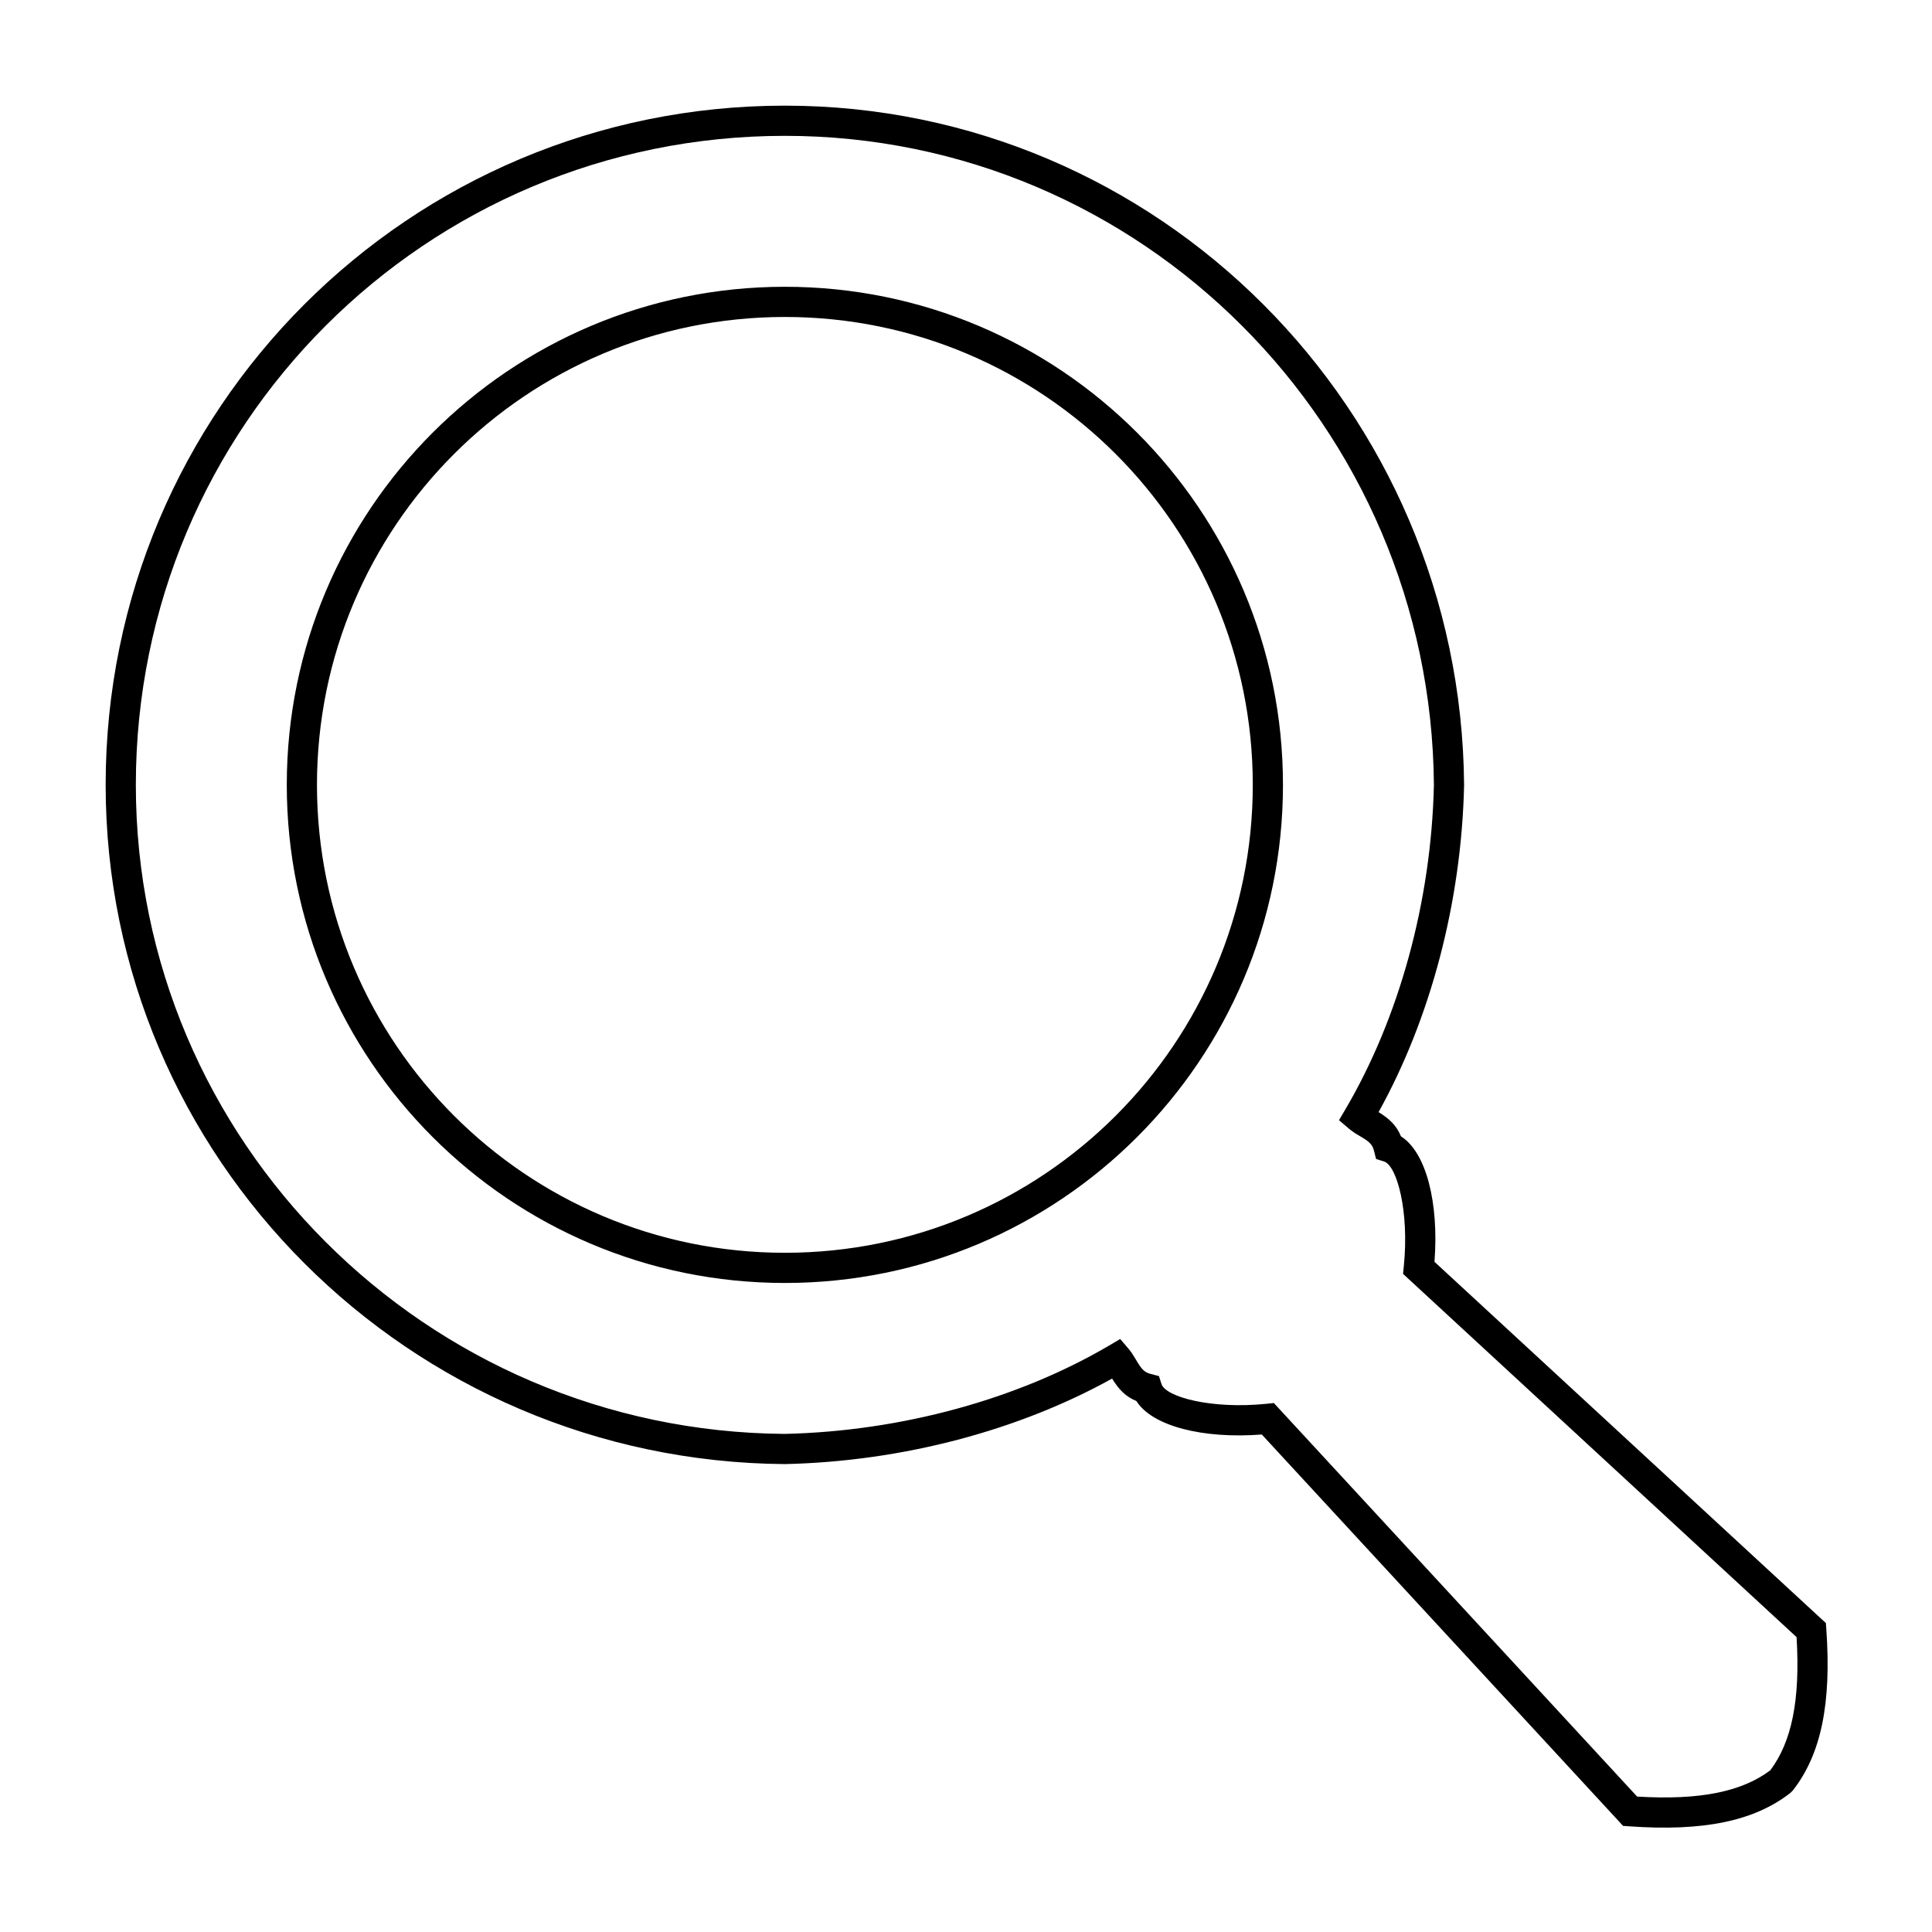
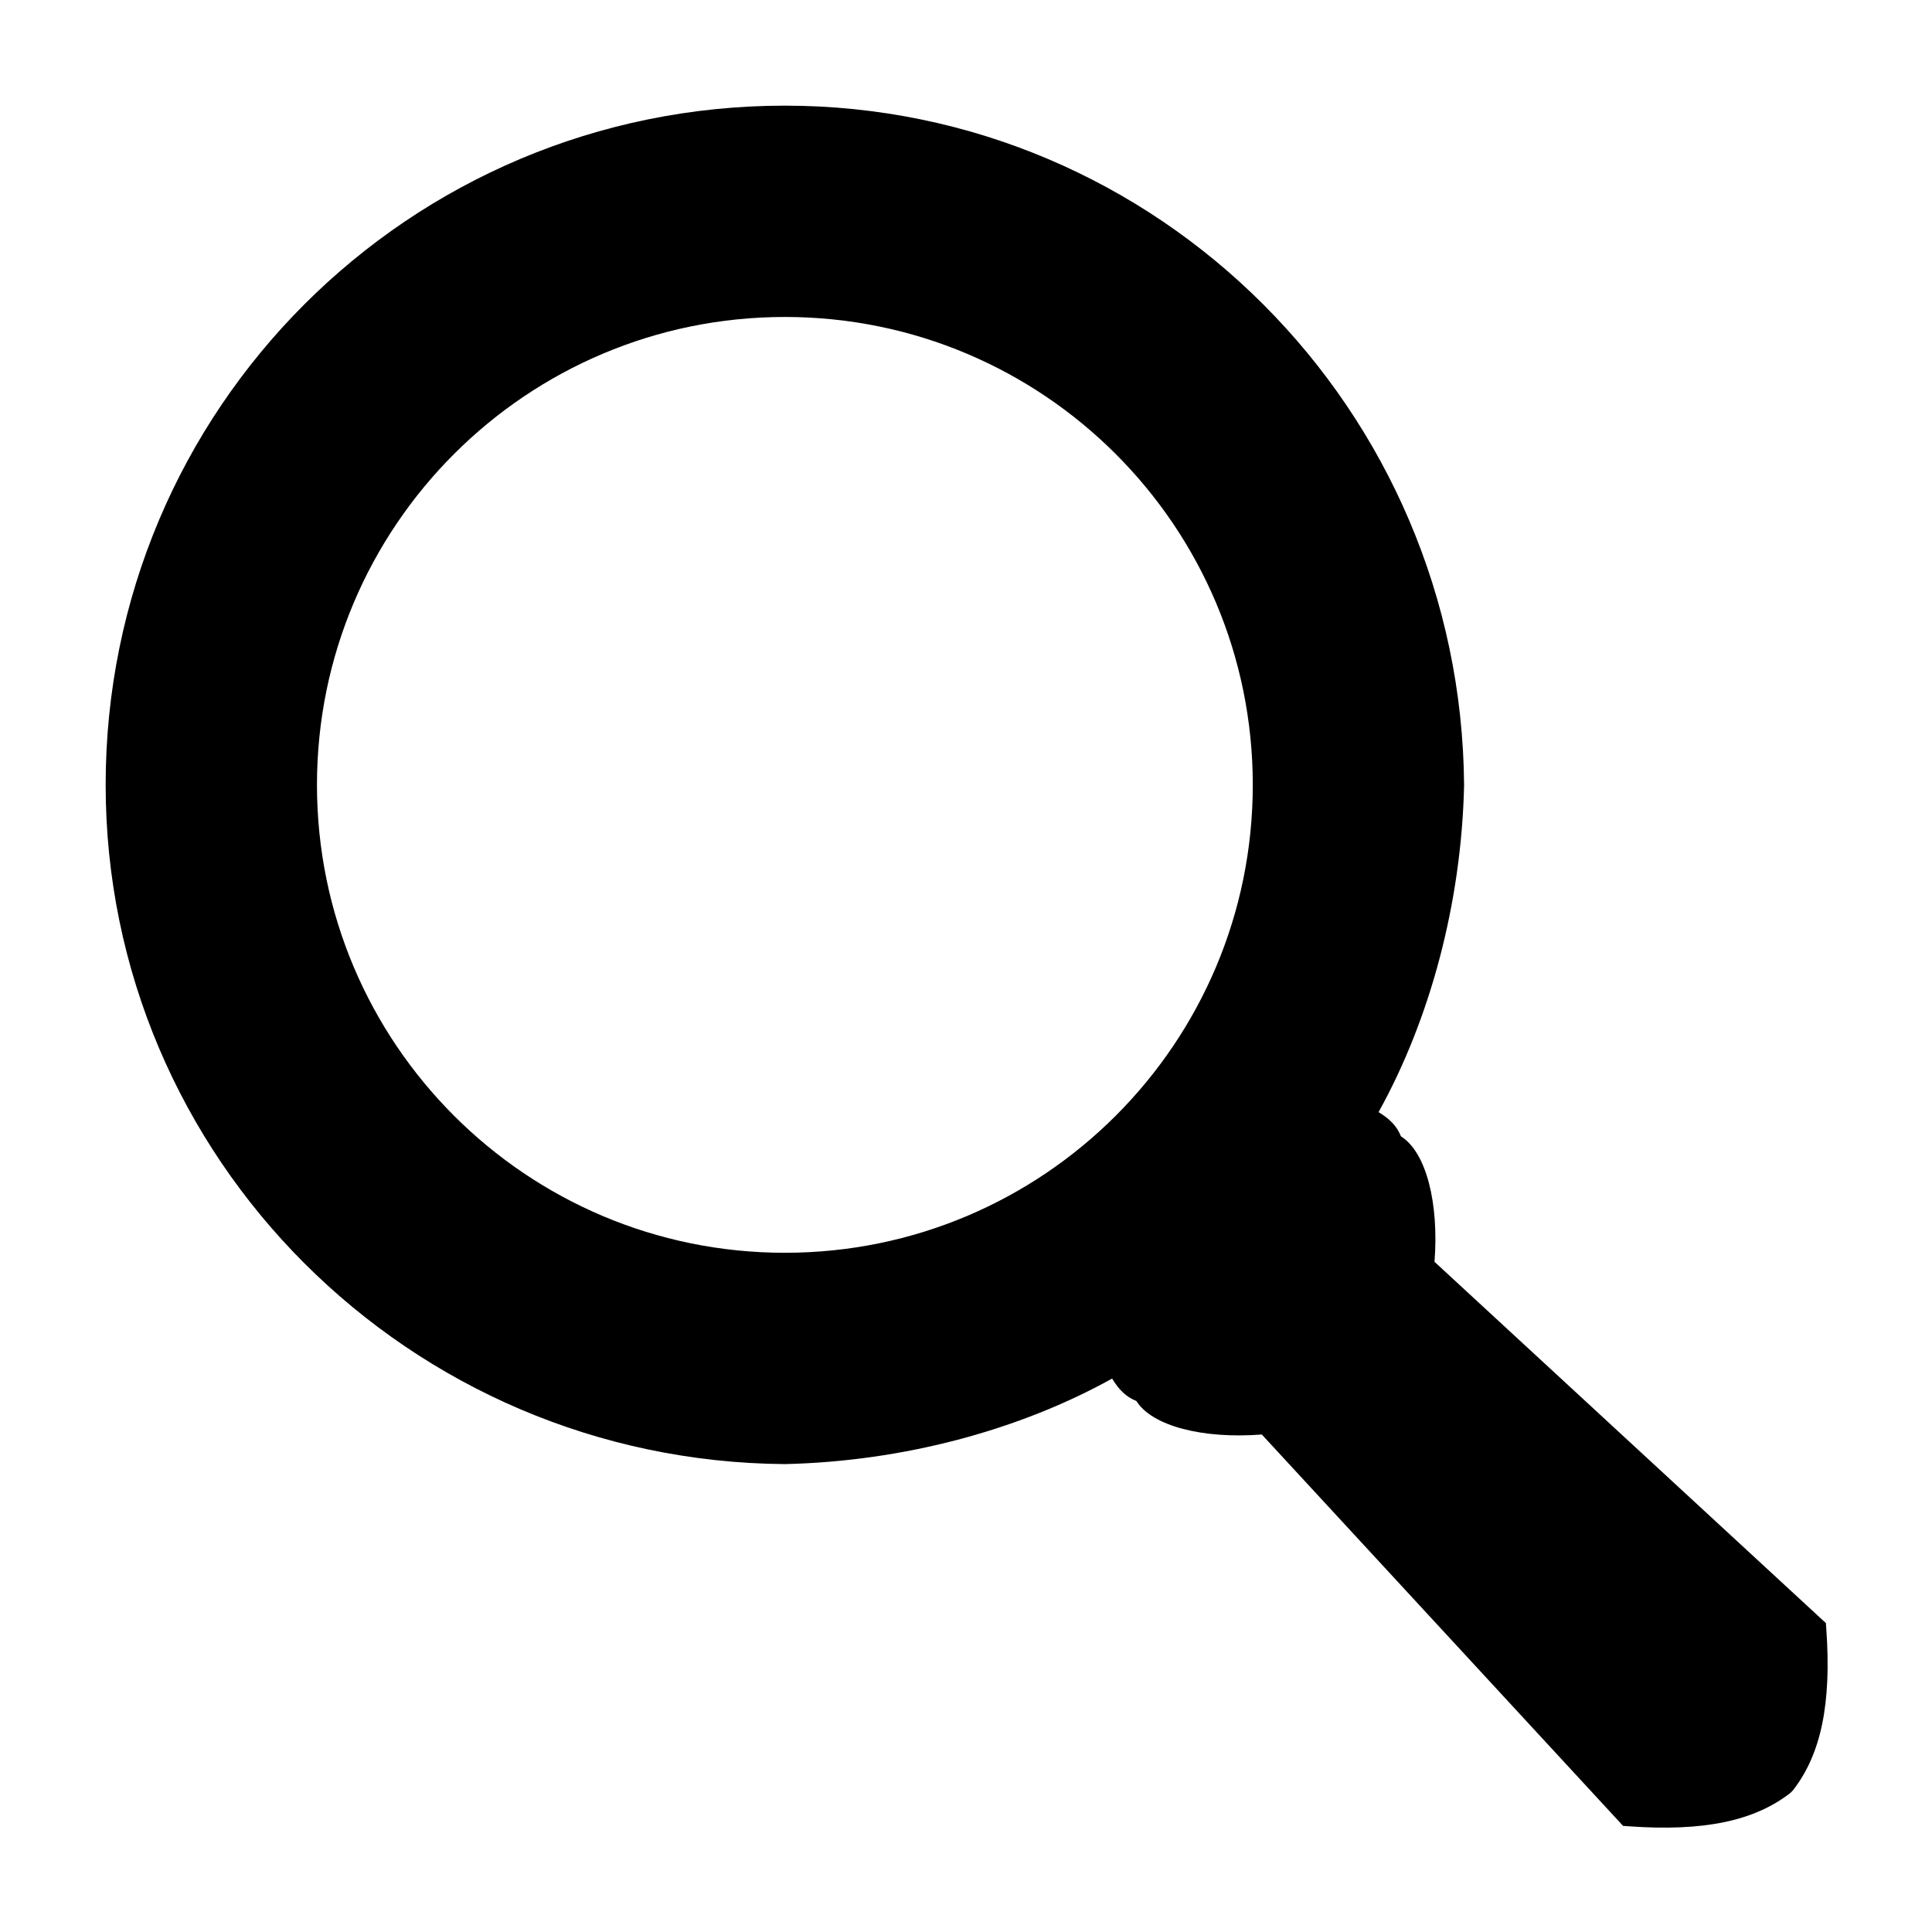
<svg xmlns="http://www.w3.org/2000/svg" viewBox="0 0 64 64">
-   <path d="M46.477 42.198l.026-.248c.184-1.825-.228-3.338-.655-3.474l-.264-.084-.068-.268c-.05-.197-.139-.291-.391-.444l-.103-.061a2.35 2.35 0 0 1-.346-.238l-.32-.273.213-.362c1.764-2.997 2.843-6.852 2.931-10.742C47.409 14.106 37.802 4.5 26 4.5 14.105 4.5 4.5 14.105 4.5 26c0 11.802 9.606 21.409 21.489 21.5 3.905-.088 7.76-1.167 10.757-2.93l.362-.214.273.32c.084.099.145.19.238.346l.061.103c.153.252.247.34.444.39l.268.07.084.263c.136.427 1.65.84 3.474.655l.248-.026 12.034 13.037c2.092.126 3.47-.164 4.411-.87.707-.942.997-2.32.871-4.412L46.477 42.198zm-.068-4.554c.836.526 1.261 2.204 1.11 4.155l12.966 11.968.014.198c.174 2.464-.172 4.145-1.105 5.342l-.087.087c-1.197.933-2.878 1.28-5.342 1.105l-.198-.014L41.799 47.52c-1.95.15-3.629-.275-4.155-1.11-.352-.142-.58-.377-.804-.743-3.081 1.711-6.932 2.745-10.844 2.833C13.551 48.404 3.5 38.353 3.5 26 3.5 13.553 13.553 3.5 26 3.5c12.353 0 22.404 10.051 22.5 22.511-.088 3.898-1.122 7.748-2.833 10.829.366.224.601.452.742.804zM26 42.5c-9.113 0-16.5-7.387-16.5-16.5S16.887 9.5 26 9.5 42.5 16.887 42.5 26 35.113 42.5 26 42.5zm0-1c8.56 0 15.5-6.94 15.5-15.5 0-8.56-6.94-15.5-15.5-15.5-8.56 0-15.5 6.94-15.5 15.5 0 8.56 6.94 15.5 15.5 15.5z" />
+   <path d="M46.41 37.644c.835.526 1.26 2.204 1.11 4.155l12.965 11.968.014.198c.174 2.464-.172 4.145-1.105 5.342l-.087.087c-1.197.933-2.878 1.28-5.342 1.105l-.198-.014L41.799 47.52c-1.95.15-3.629-.275-4.155-1.11-.352-.142-.58-.377-.804-.743-3.081 1.711-6.932 2.745-10.844 2.833C13.551 48.404 3.5 38.353 3.5 26 3.5 13.553 13.553 3.5 26 3.5c12.353 0 22.404 10.051 22.5 22.511-.088 3.898-1.122 7.748-2.833 10.829.366.224.601.452.742.804zM26 41.5c8.56 0 15.5-6.94 15.5-15.5 0-8.56-6.94-15.5-15.5-15.5-8.56 0-15.5 6.94-15.5 15.5 0 8.56 6.94 15.5 15.5 15.5z" />
</svg>
